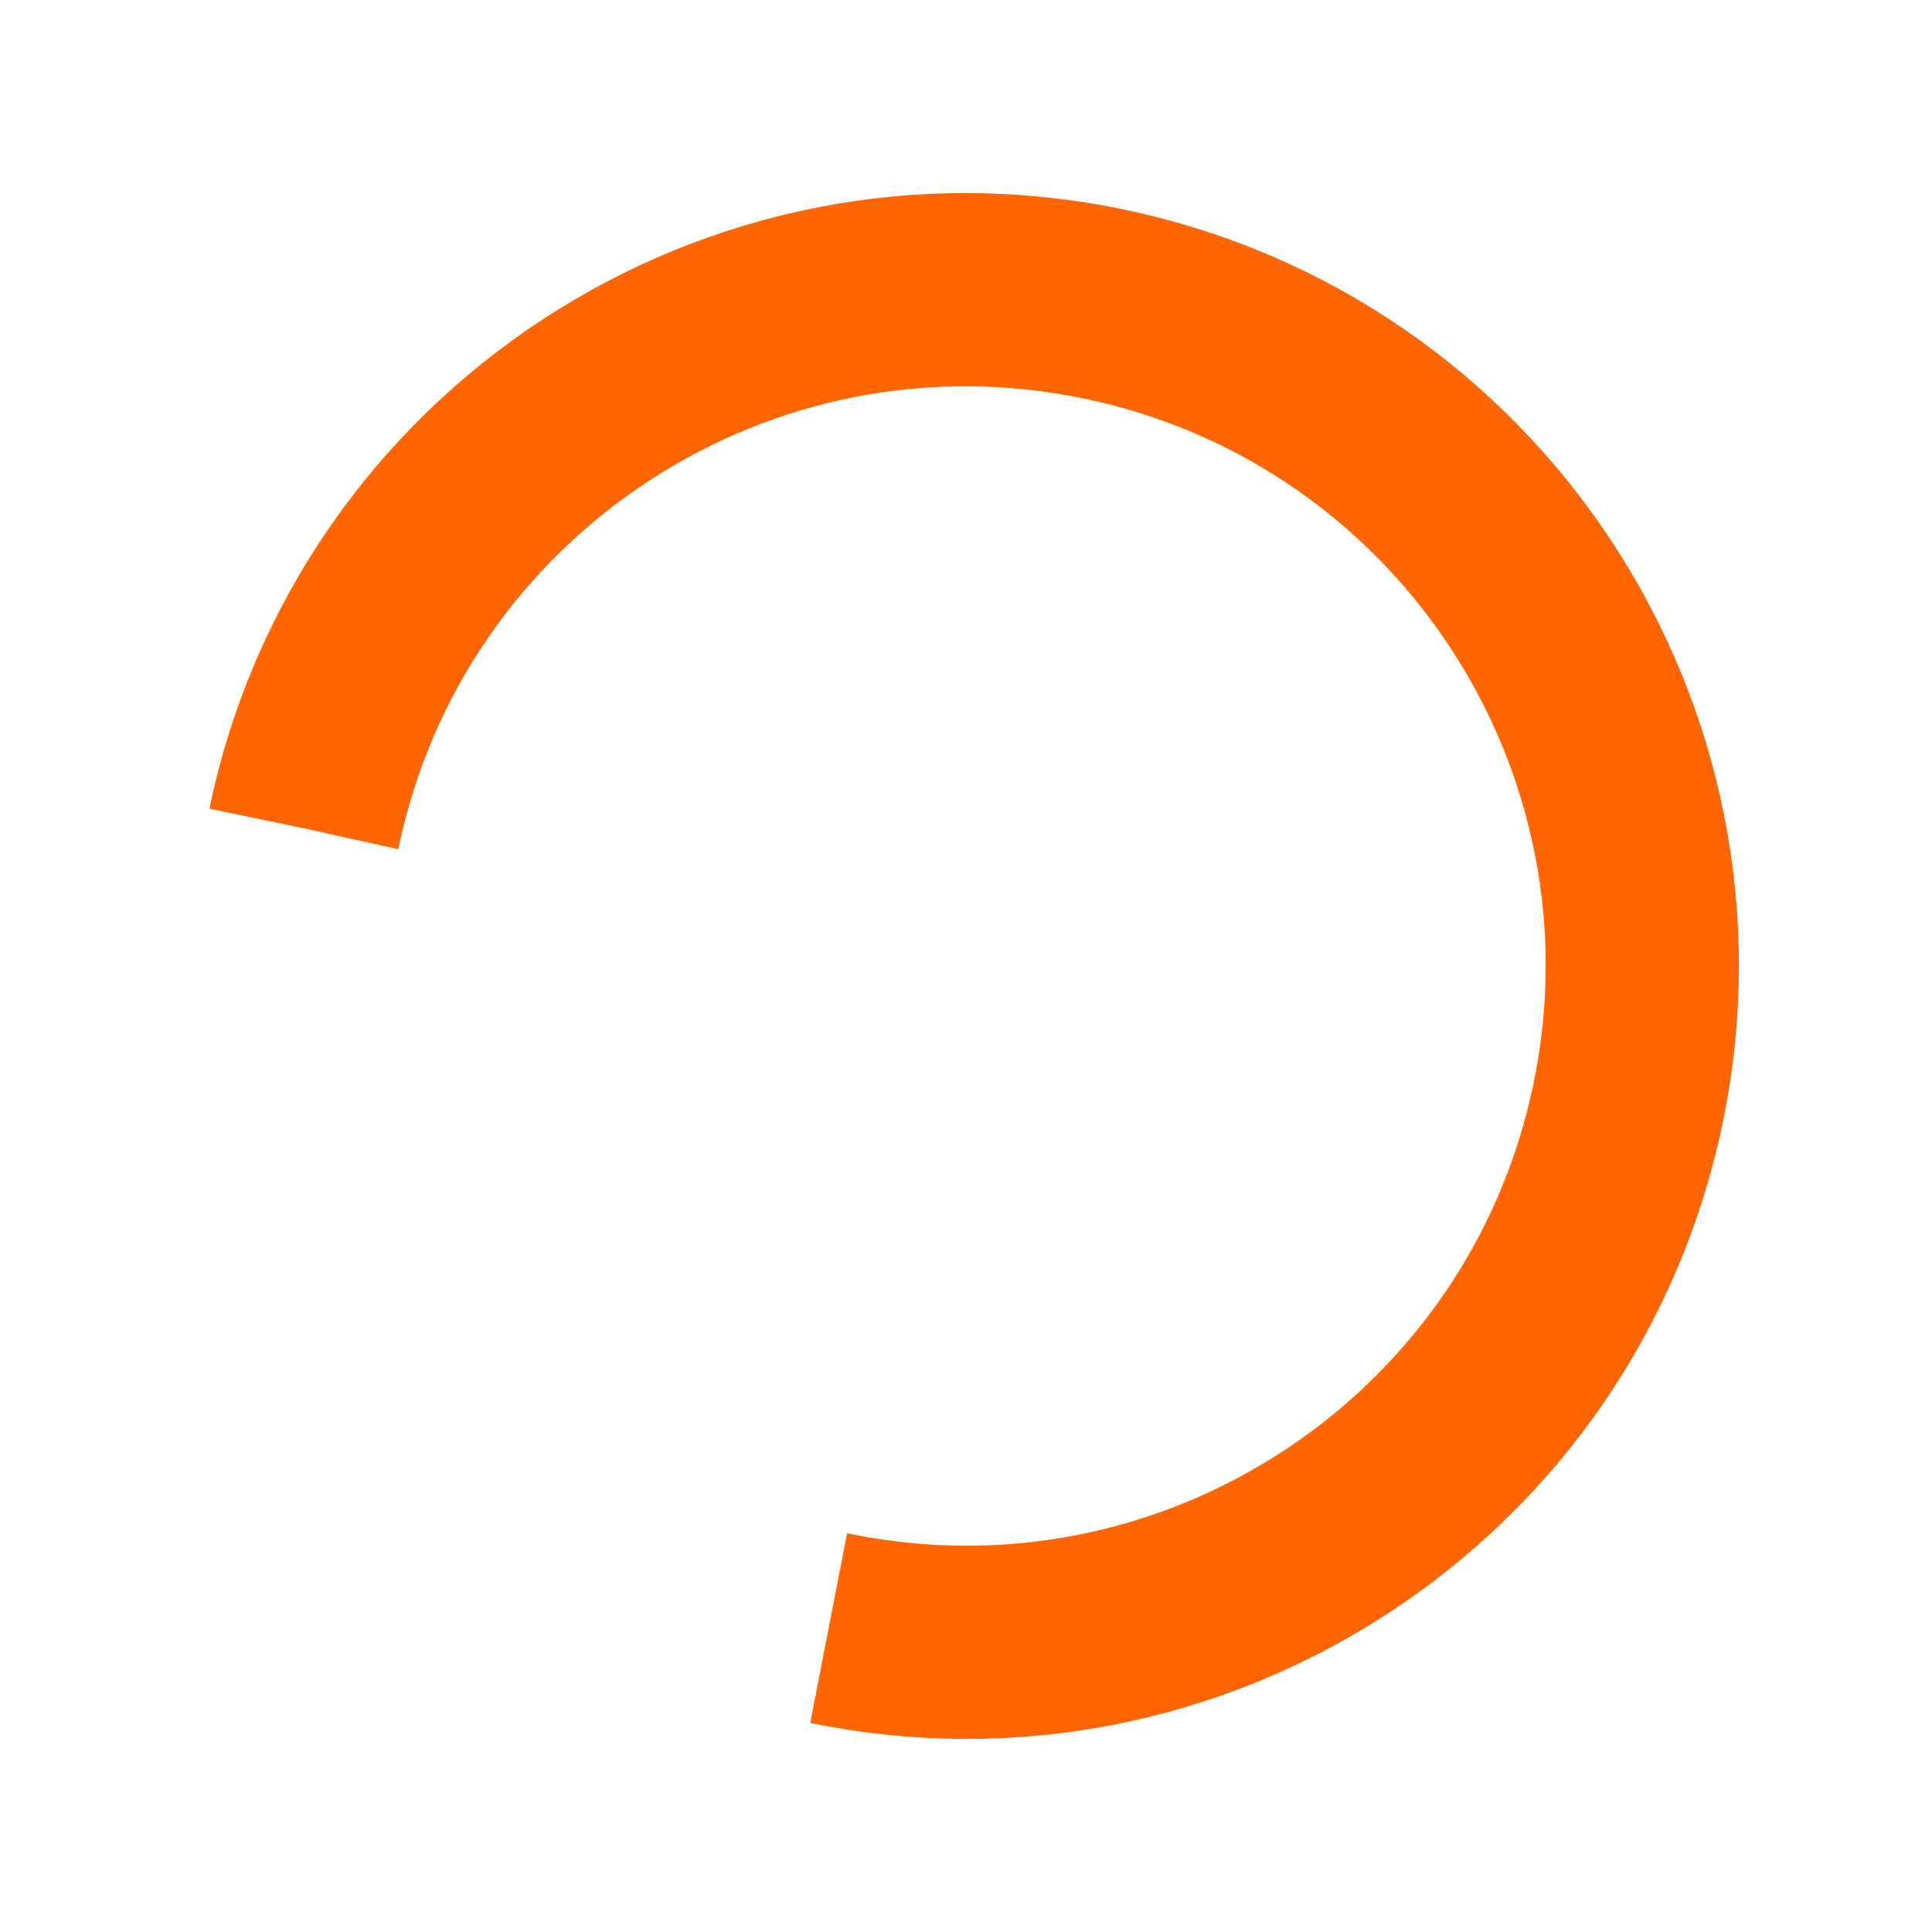
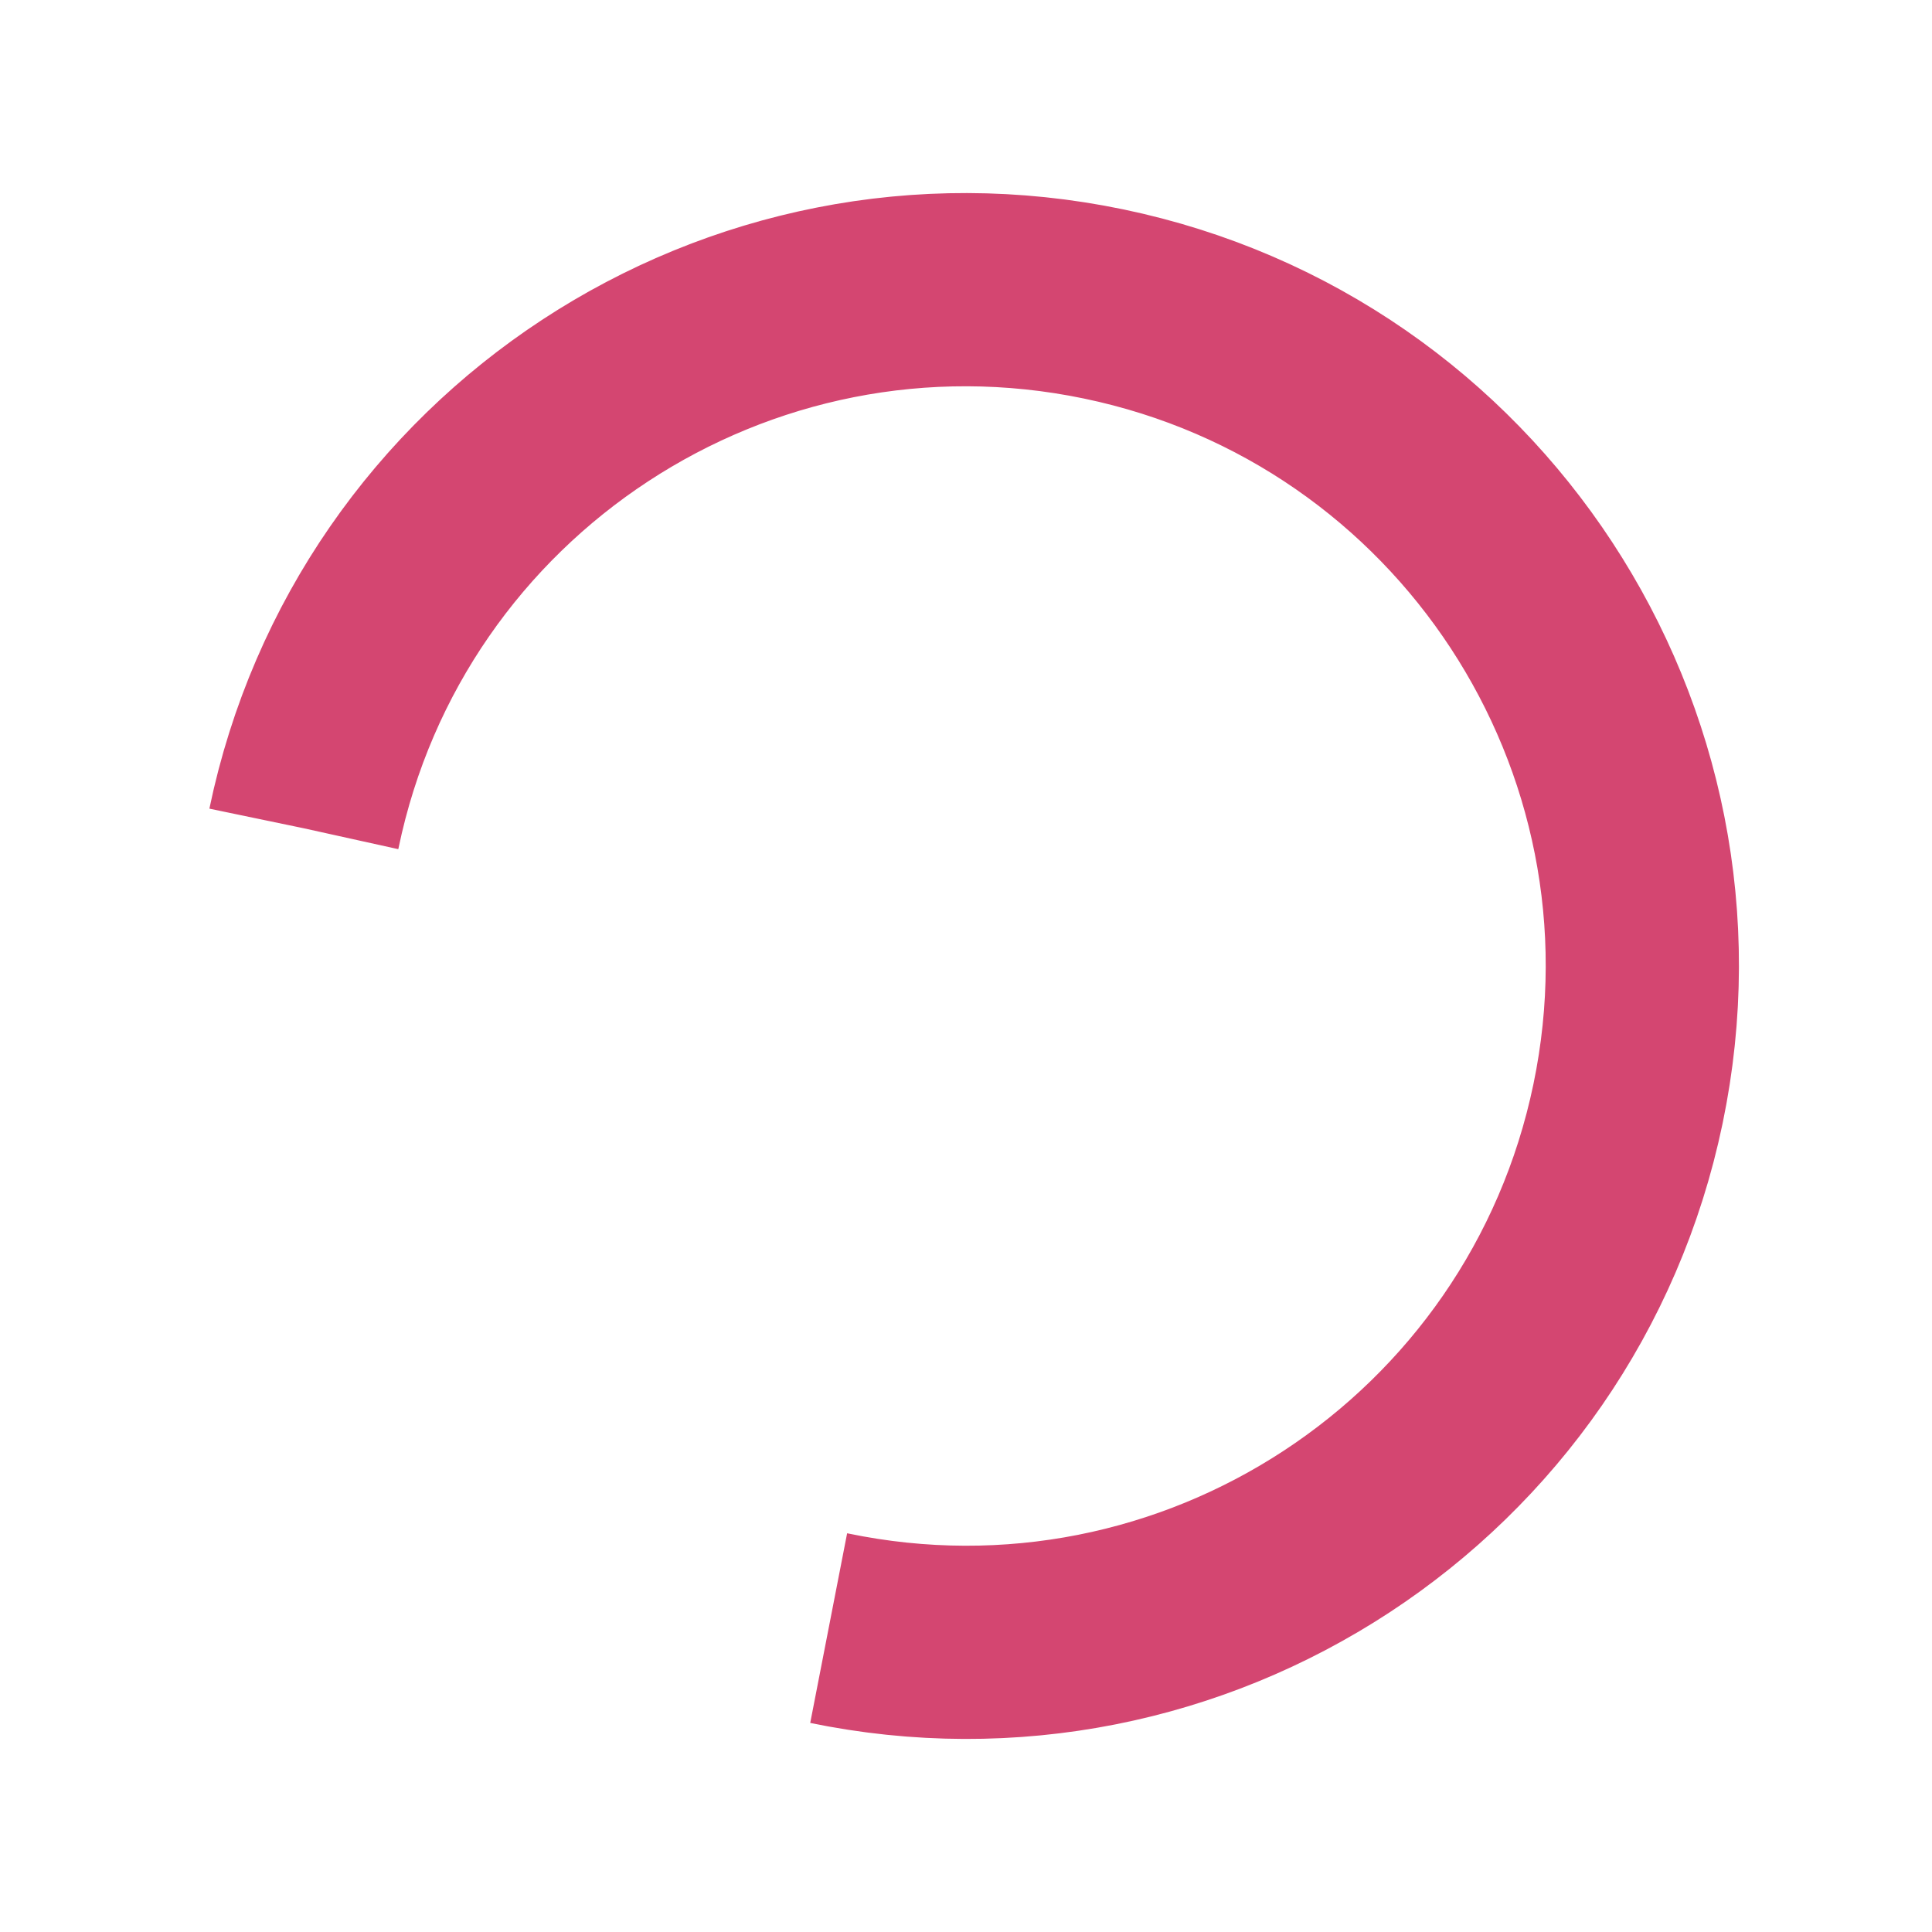
<svg xmlns="http://www.w3.org/2000/svg" width="200px" height="200px" viewBox="0 0 100 100" preserveAspectRatio="xMidYMid" class="lds-rolling" style="background: none;">
-   <circle cx="50" cy="50" fill="none" ng-attr-stroke="{{config.color}}" ng-attr-stroke-width="{{config.width}}" ng-attr-r="{{config.radius}}" ng-attr-stroke-dasharray="{{config.dasharray}}" stroke="#ff6500" stroke-width="10" r="35" stroke-dasharray="164.934 56.978" transform="rotate(191.748 50 50)">
+   <circle cx="50" cy="50" fill="none" ng-attr-stroke="{{config.color}}" ng-attr-stroke-width="{{config.width}}" ng-attr-r="{{config.radius}}" ng-attr-stroke-dasharray="{{config.dasharray}}" stroke="#d44671" stroke-width="10" r="35" stroke-dasharray="164.934 56.978" transform="rotate(191.748 50 50)">
    <animateTransform attributeName="transform" type="rotate" calcMode="linear" values="0 50 50;360 50 50" keyTimes="0;1" dur="1s" begin="0s" repeatCount="indefinite" />
  </circle>
</svg>
